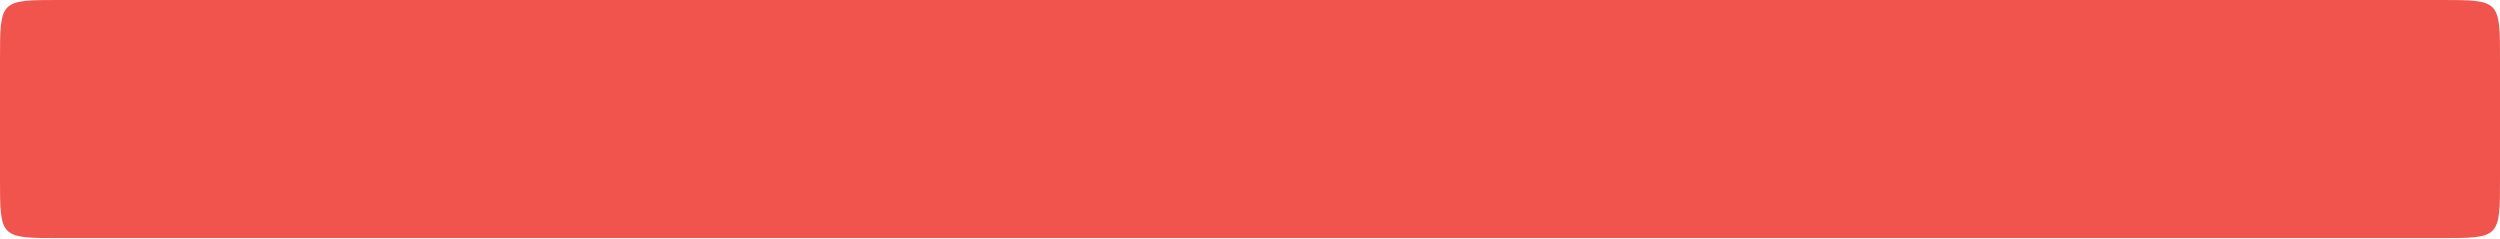
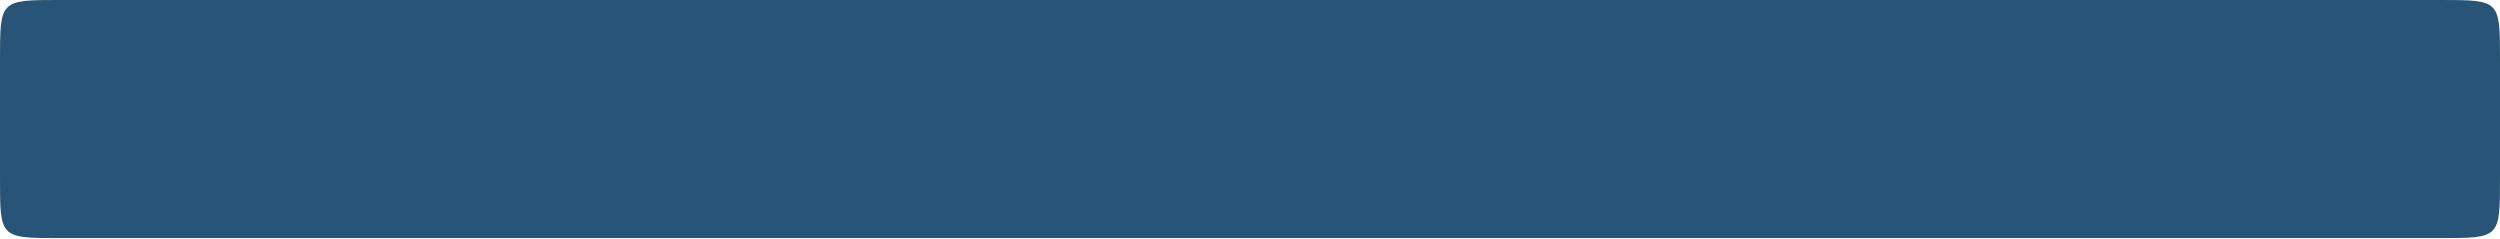
<svg xmlns="http://www.w3.org/2000/svg" width="42" height="4">
  <g transform="translate(0,-1048.362)">
-     <path d="m 1,1048.362 40,0 c 1,0 1,0 1,1 l 0,2 c 0,1 0,1 -1,1 l -40,0 c -1,0 -1,0 -1,-1 l 0,-2 c 0,-1 0,-1 1,-1 z" fill="#f0544c" />
+     <path d="m 1,1048.362 40,0 c 1,0 1,0 1,1 l 0,2 c 0,1 0,1 -1,1 l -40,0 c -1,0 -1,0 -1,-1 l 0,-2 c 0,-1 0,-1 1,-1 z" fill="#285577" />
  </g>
</svg>
